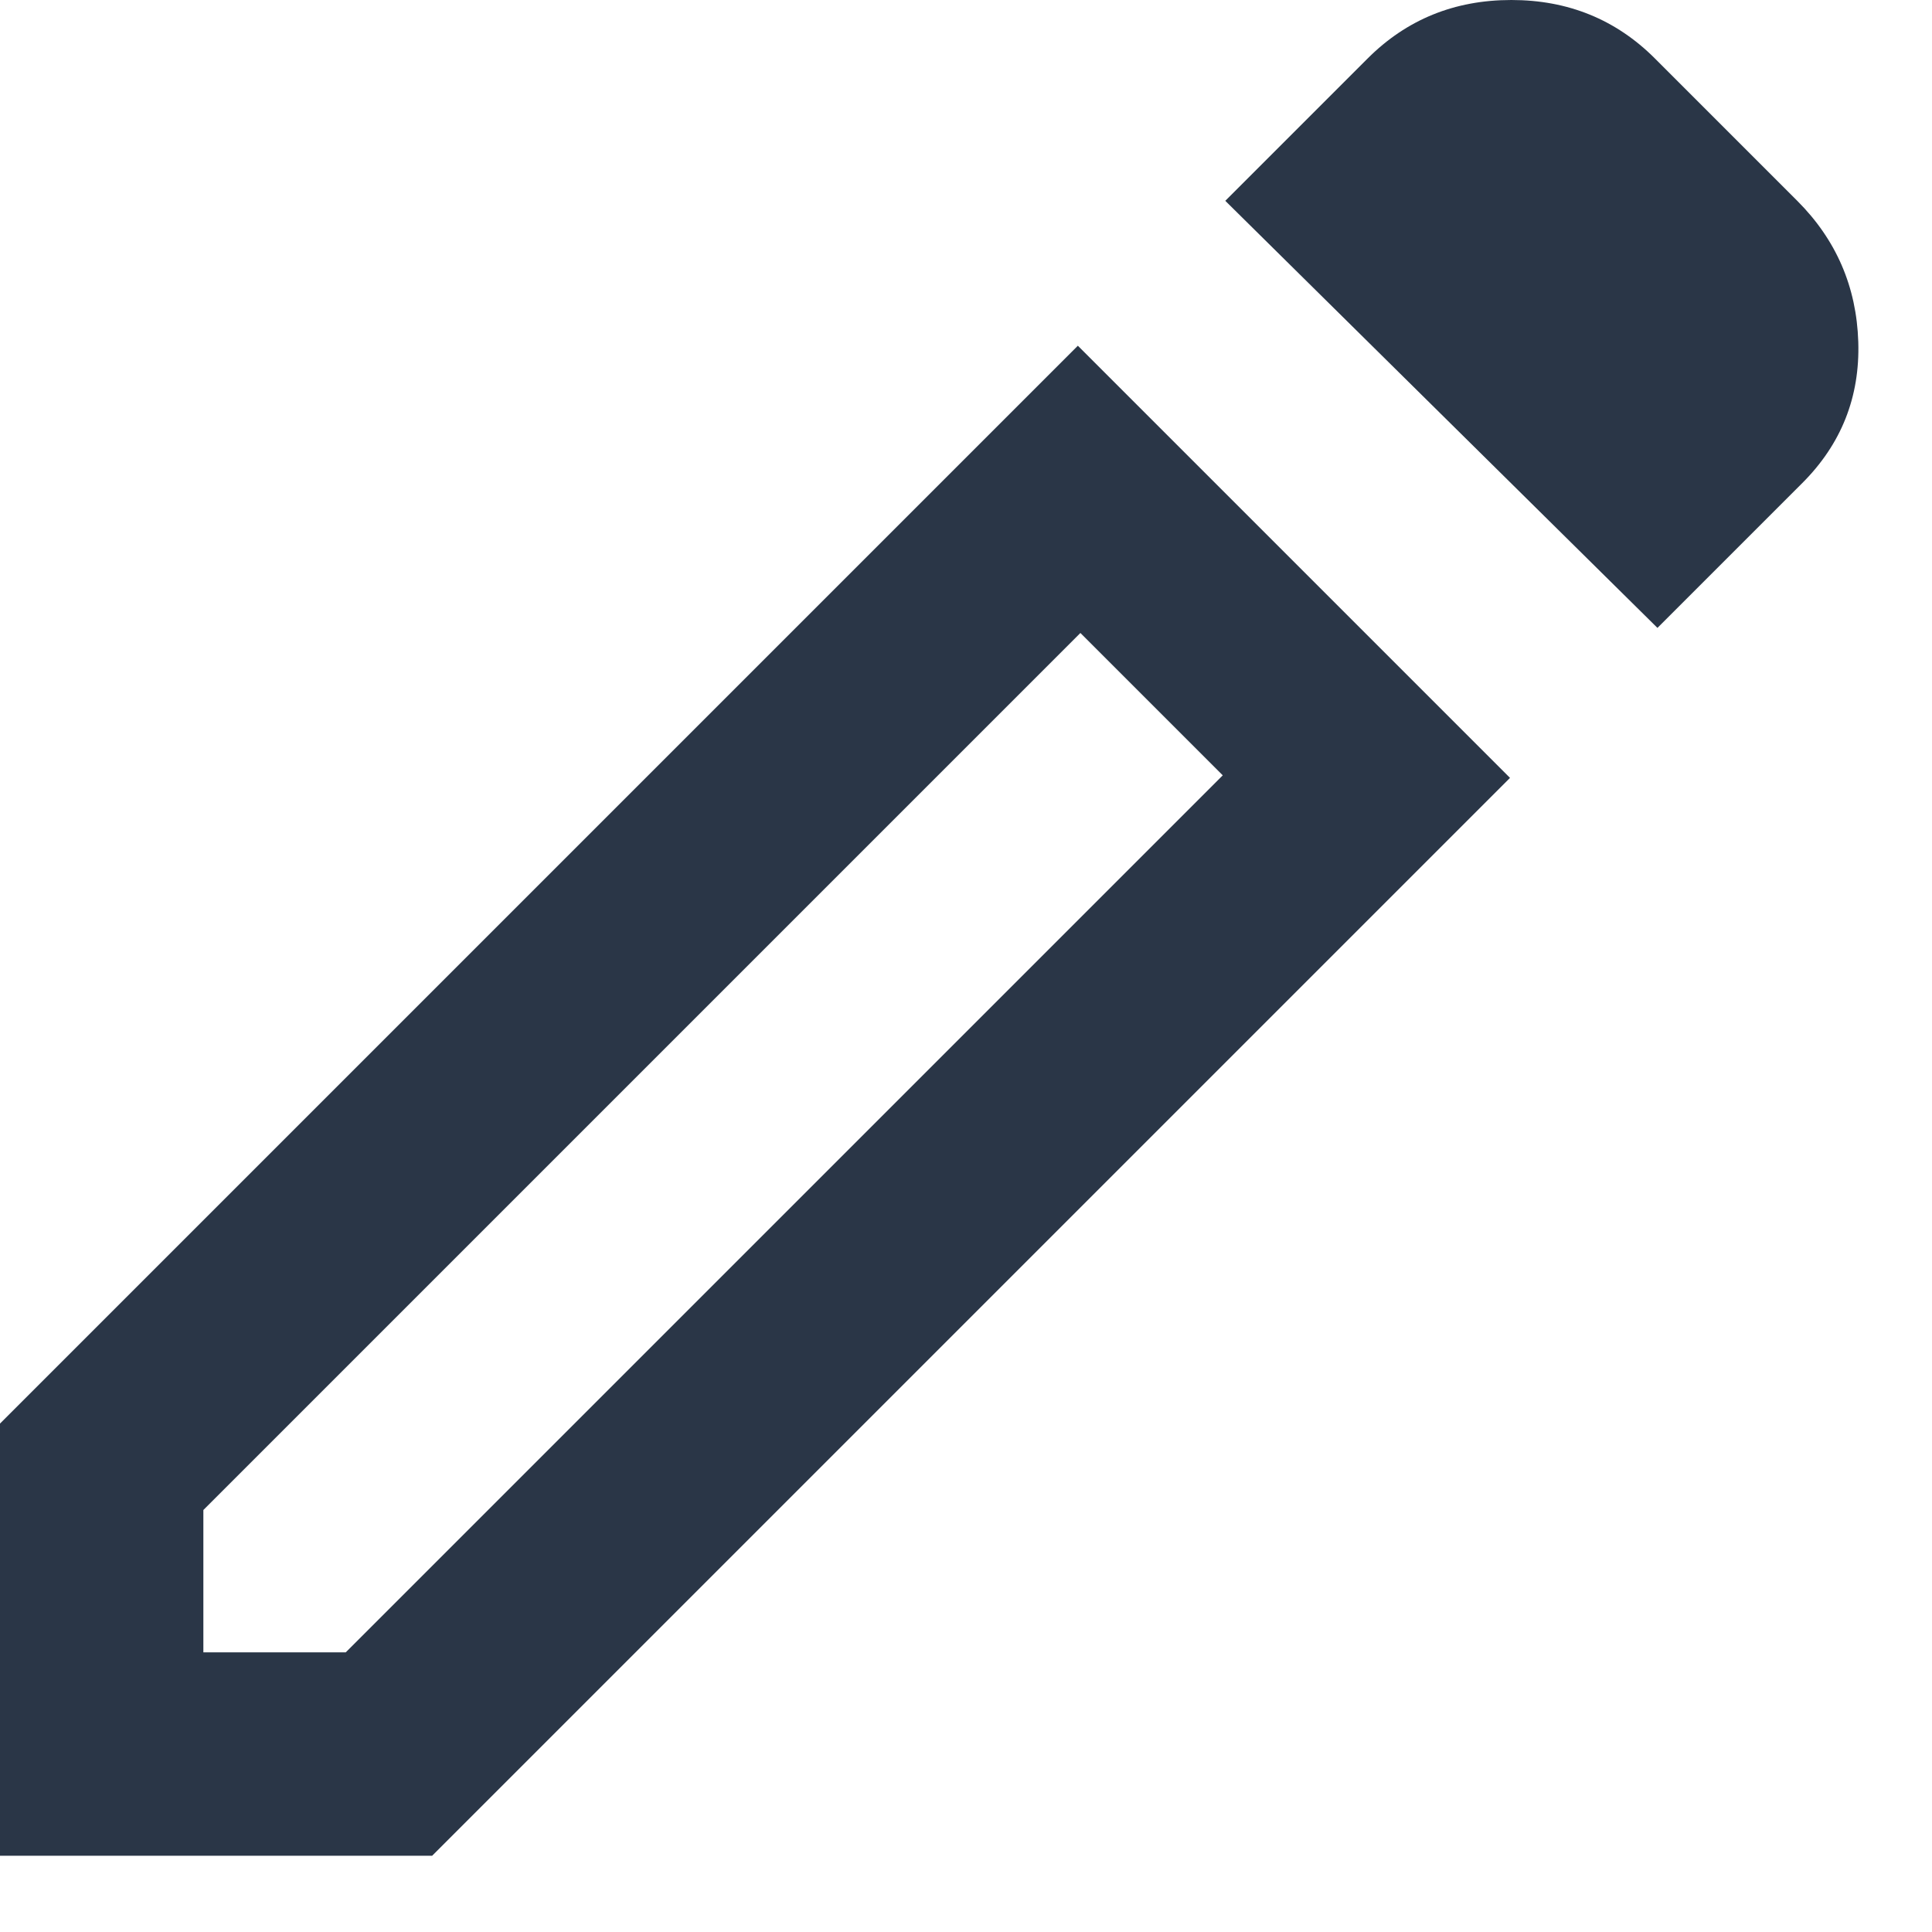
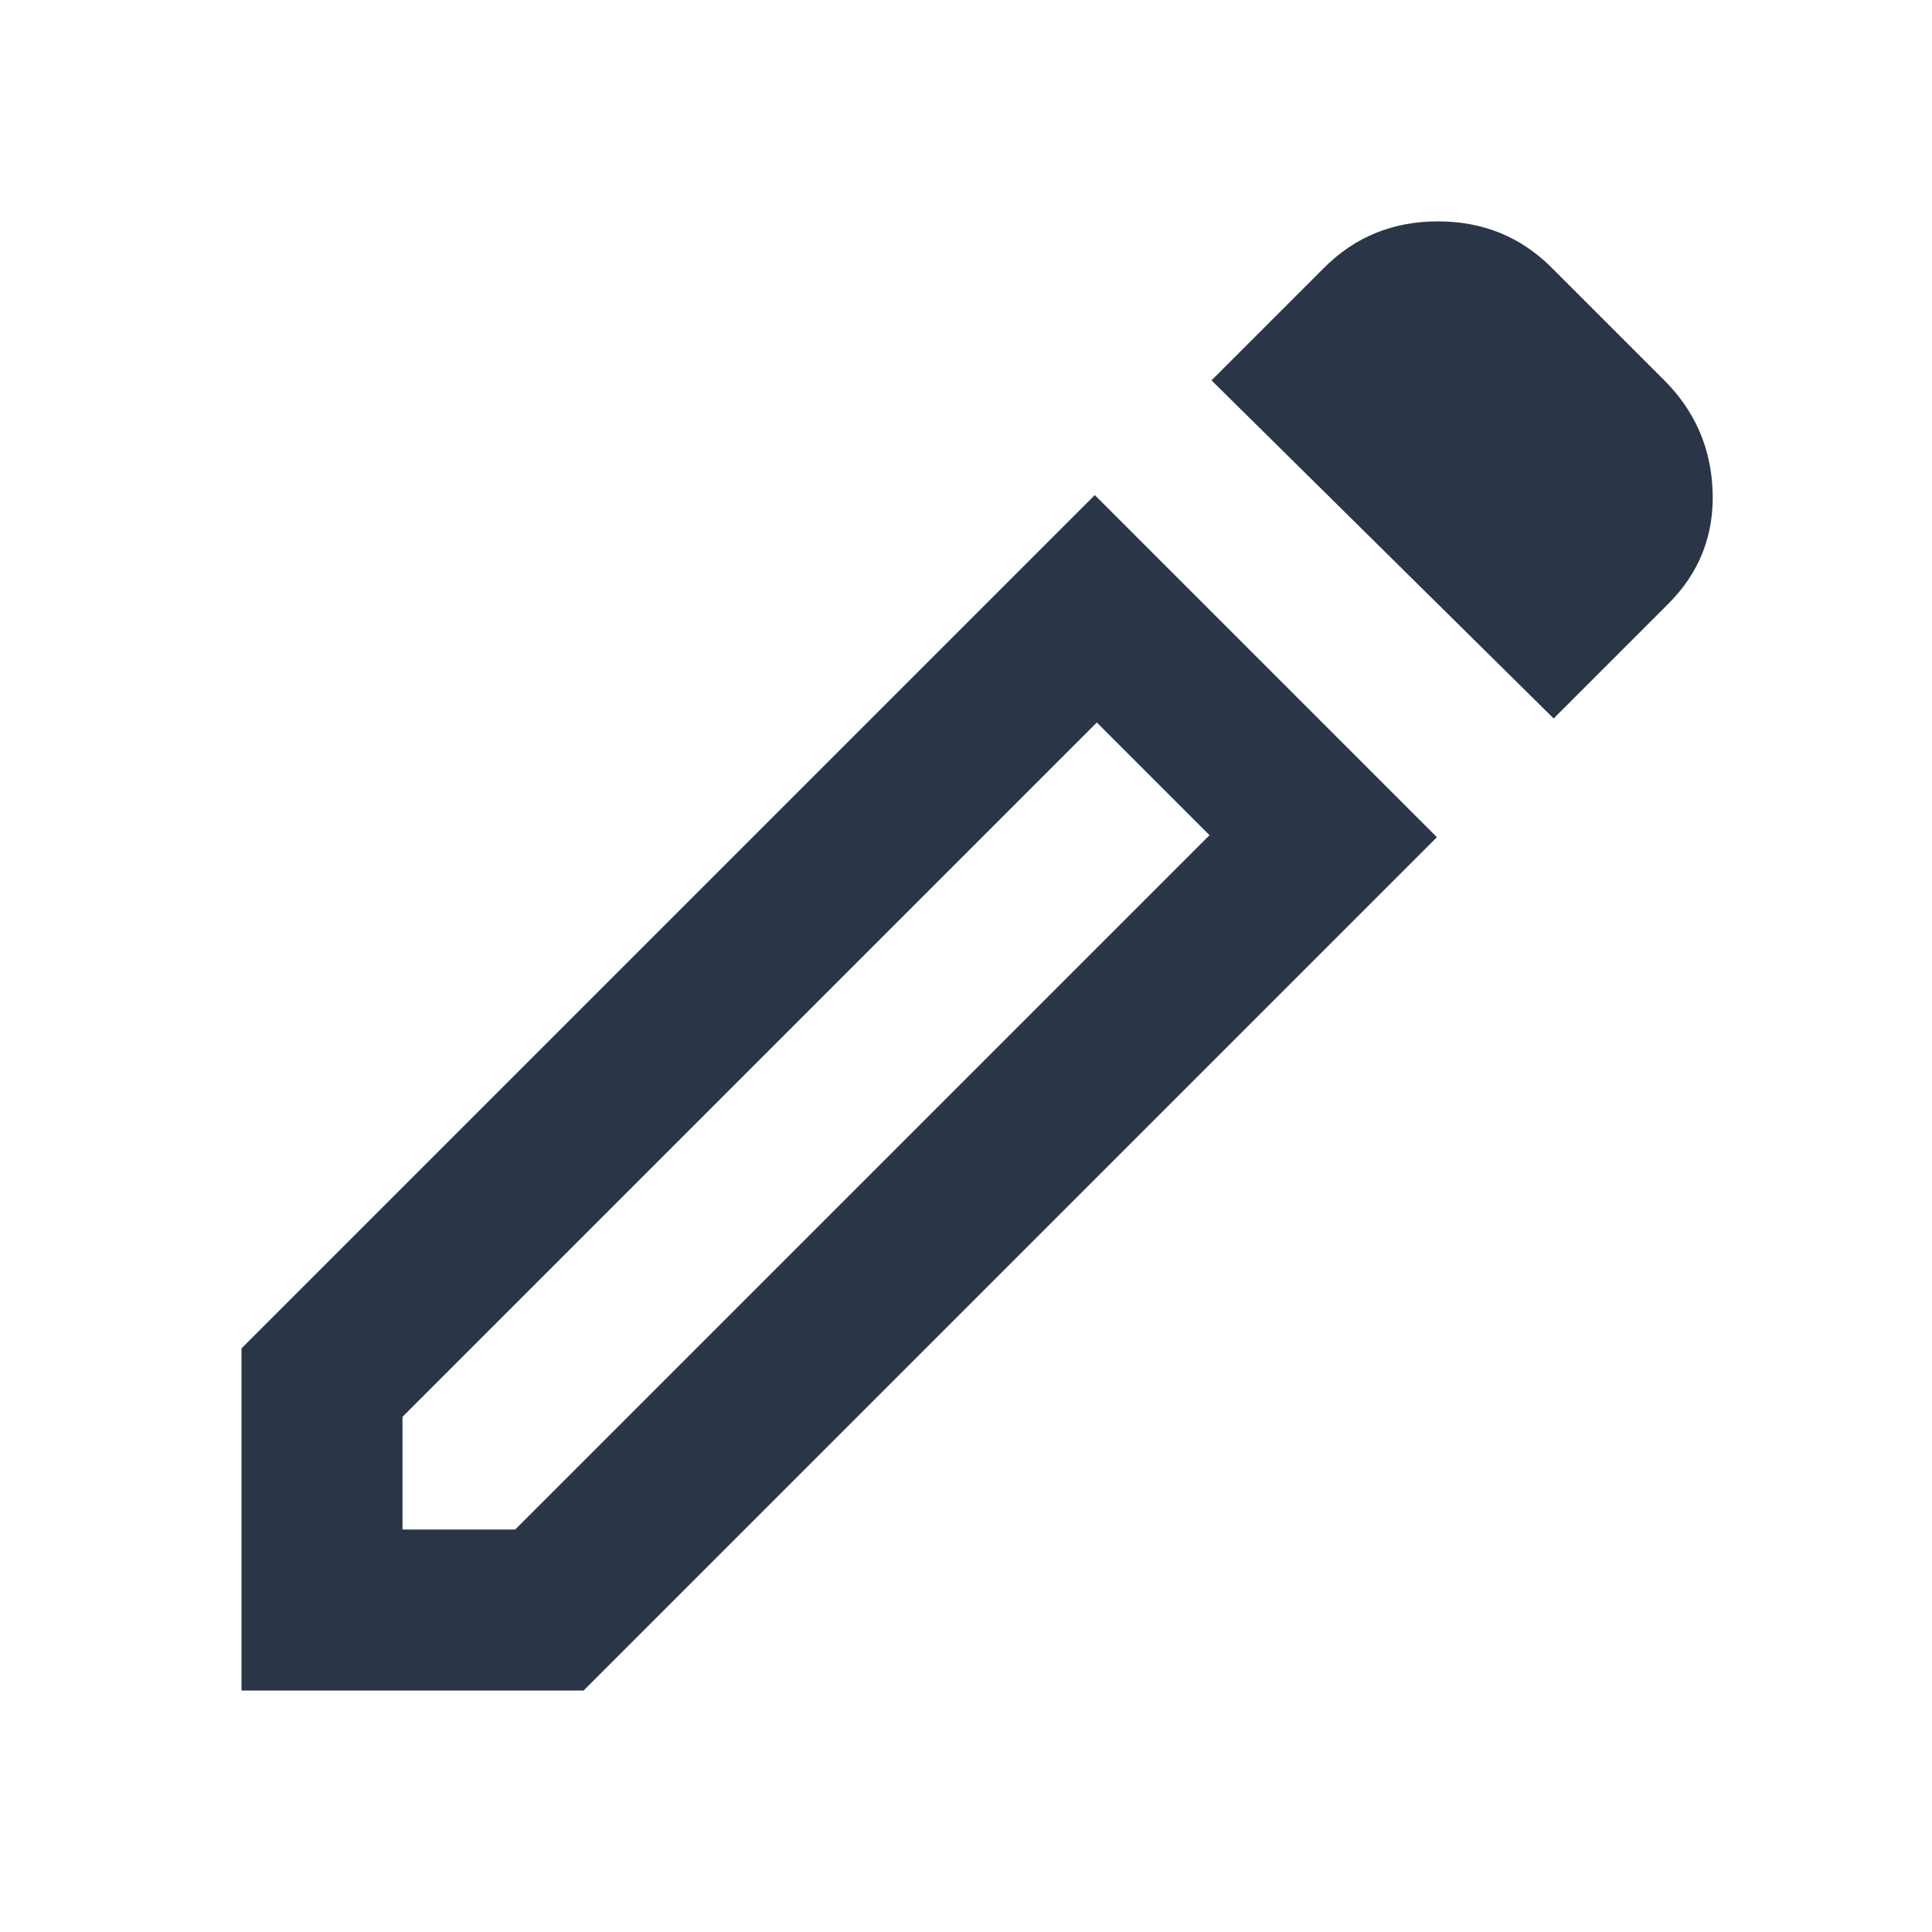
- <svg xmlns="http://www.w3.org/2000/svg" width="19" height="19" viewBox="0 0 19 19" fill="none">
-   <path d="M2 16.25H3.4L12.025 7.625L10.625 6.225L2 14.85V16.25ZM16.3 6.175L12.05 1.975L13.45 0.575C13.833 0.192 14.304 0 14.863 0C15.421 0 15.892 0.192 16.275 0.575L17.675 1.975C18.058 2.358 18.258 2.821 18.275 3.362C18.292 3.904 18.108 4.367 17.725 4.75L16.3 6.175ZM14.85 7.65L4.25 18.25H0V14L10.6 3.4L14.85 7.65Z" fill="#2A3647" />
+ <svg xmlns="http://www.w3.org/2000/svg" width="24" height="24" viewBox="0 0 24 24" fill="none">
+   <mask id="mask0_69718_4858" style="mask-type:alpha" maskUnits="userSpaceOnUse" x="0" y="0" width="24" height="24">
+     <rect width="24" height="24" fill="#D9D9D9" />
+   </mask>
+   <g mask="url(#mask0_69718_4858)">
+     <path d="M5 19H6.4L15.025 10.375L13.625 8.975L5 17.6V19ZM19.3 8.925L15.05 4.725L16.45 3.325C16.833 2.942 17.304 2.75 17.863 2.75C18.421 2.75 18.892 2.942 19.275 3.325L20.675 4.725C21.058 5.108 21.258 5.571 21.275 6.112C21.292 6.654 21.108 7.117 20.725 7.5L19.3 8.925ZM17.85 10.4L7.25 21H3V16.75L13.6 6.15L17.85 10.4Z" fill="#2A3647" />
+   </g>
</svg>
